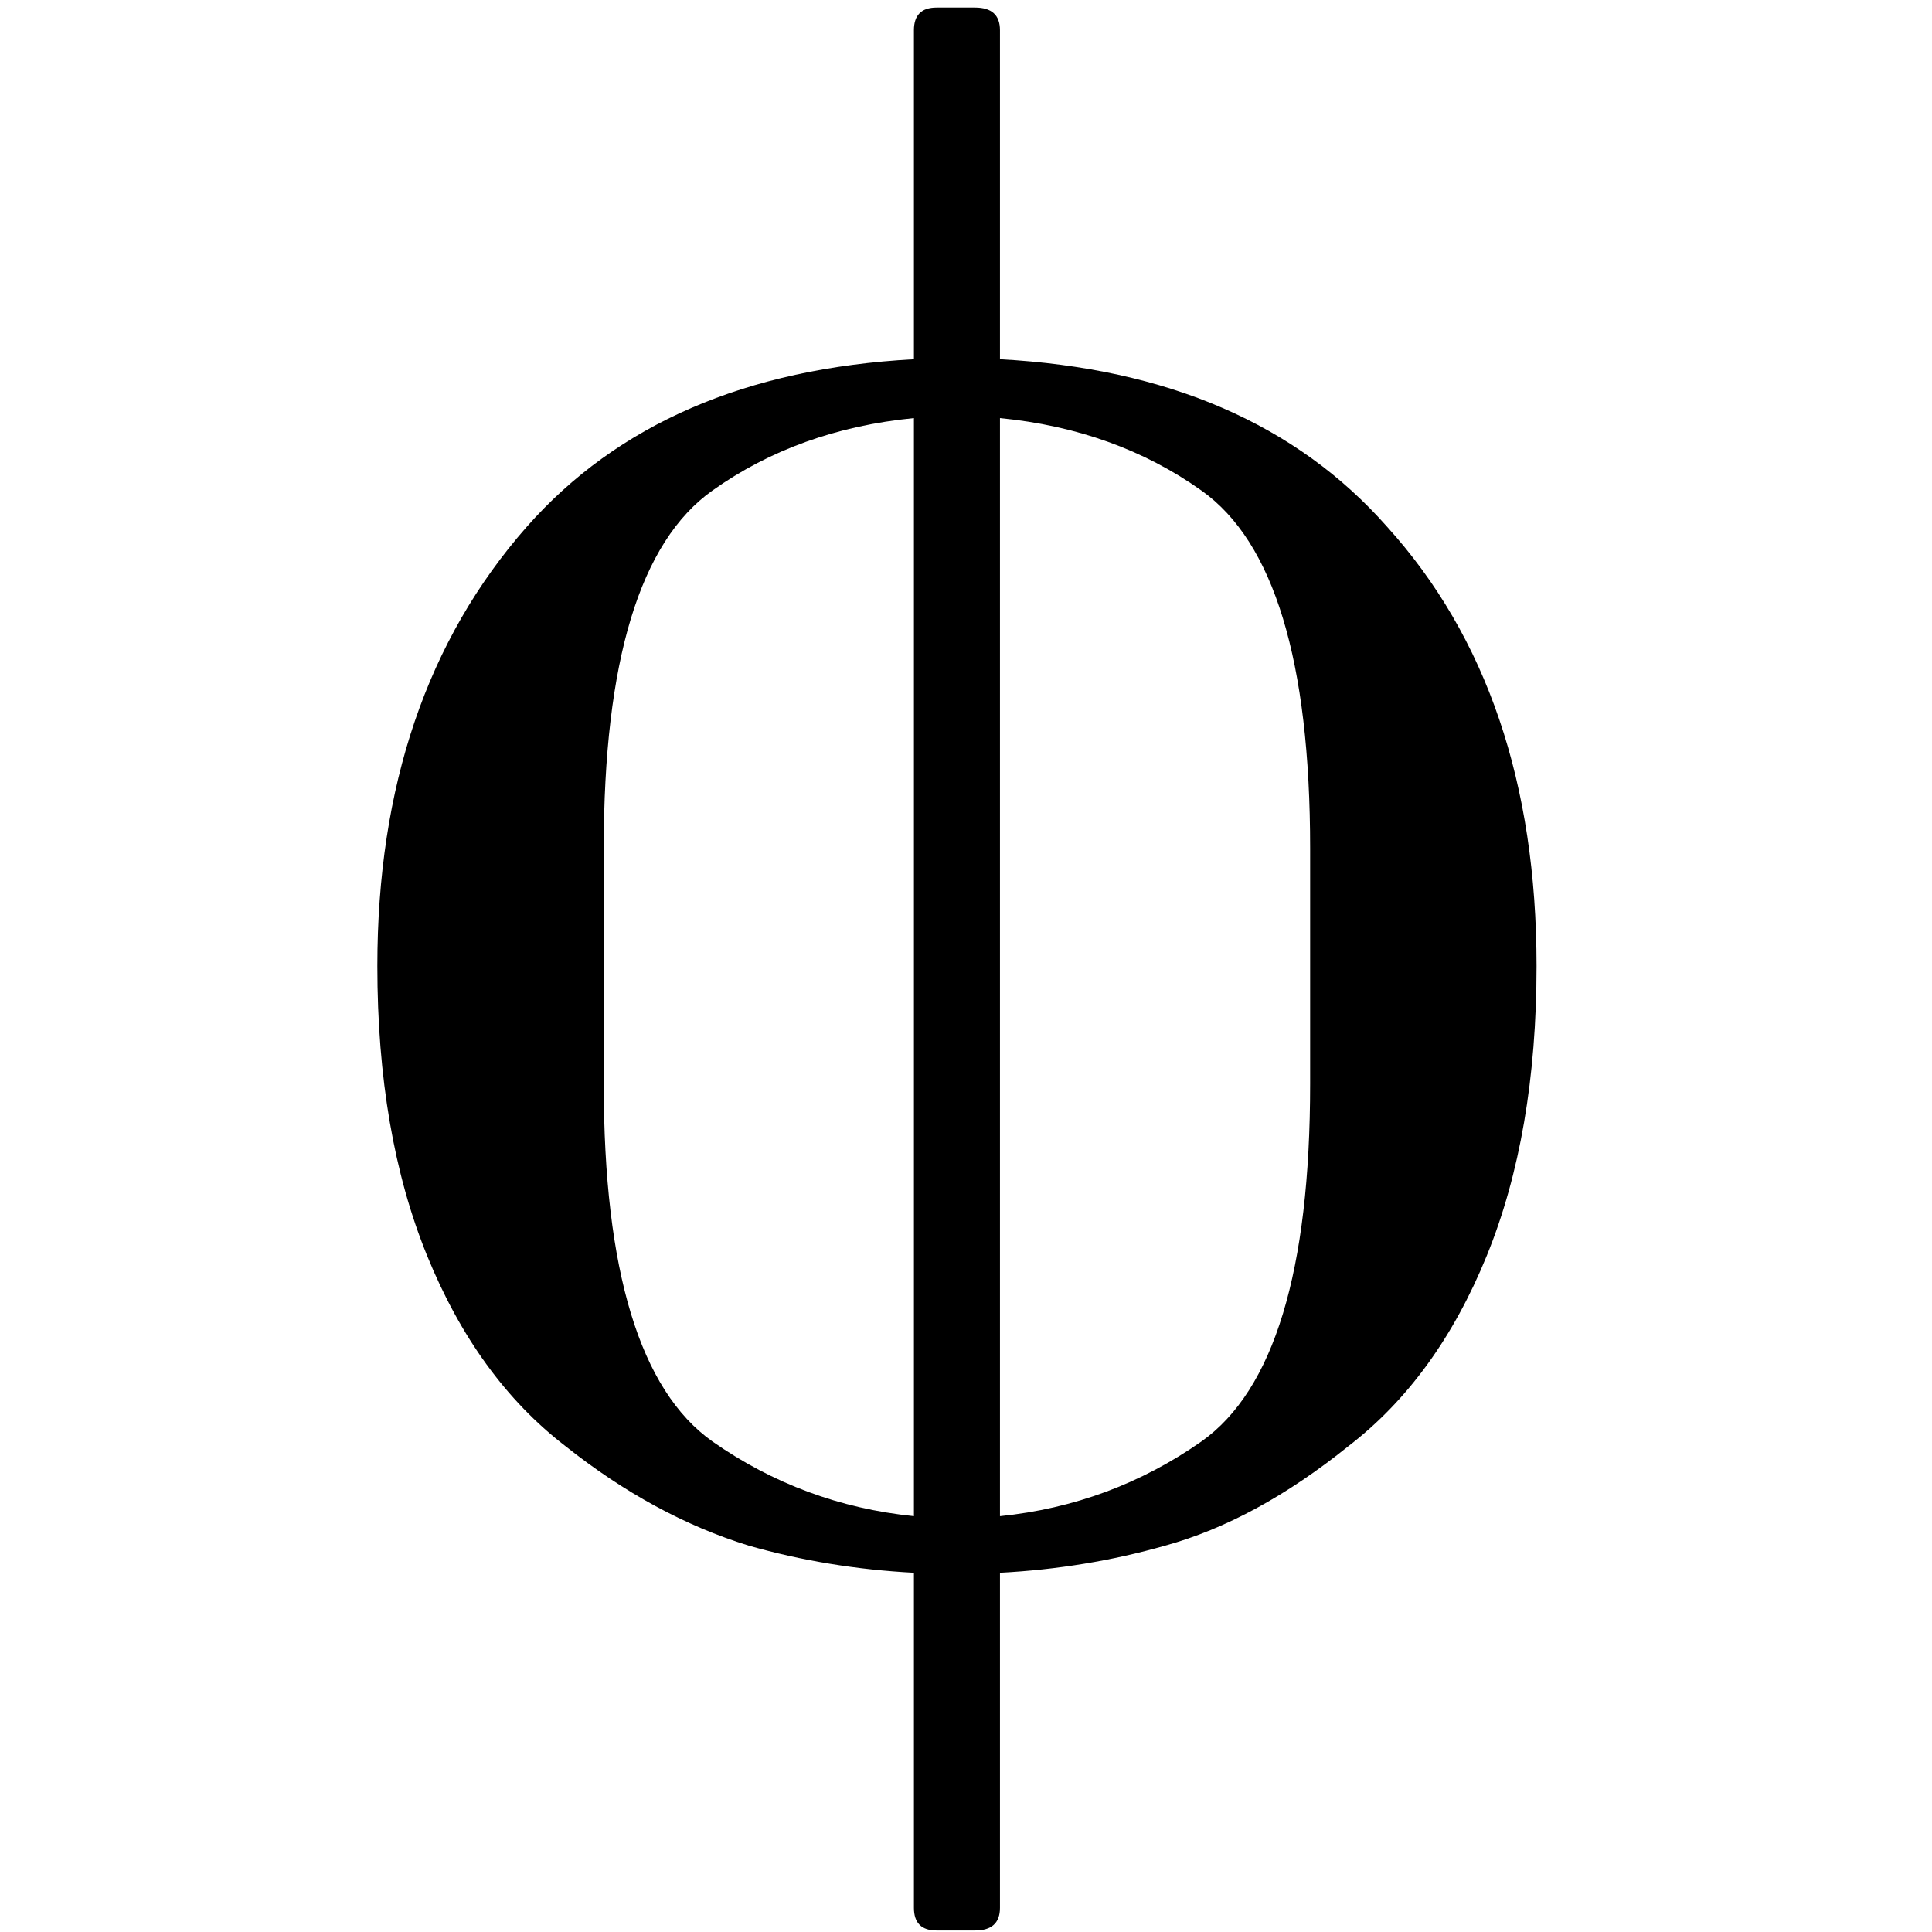
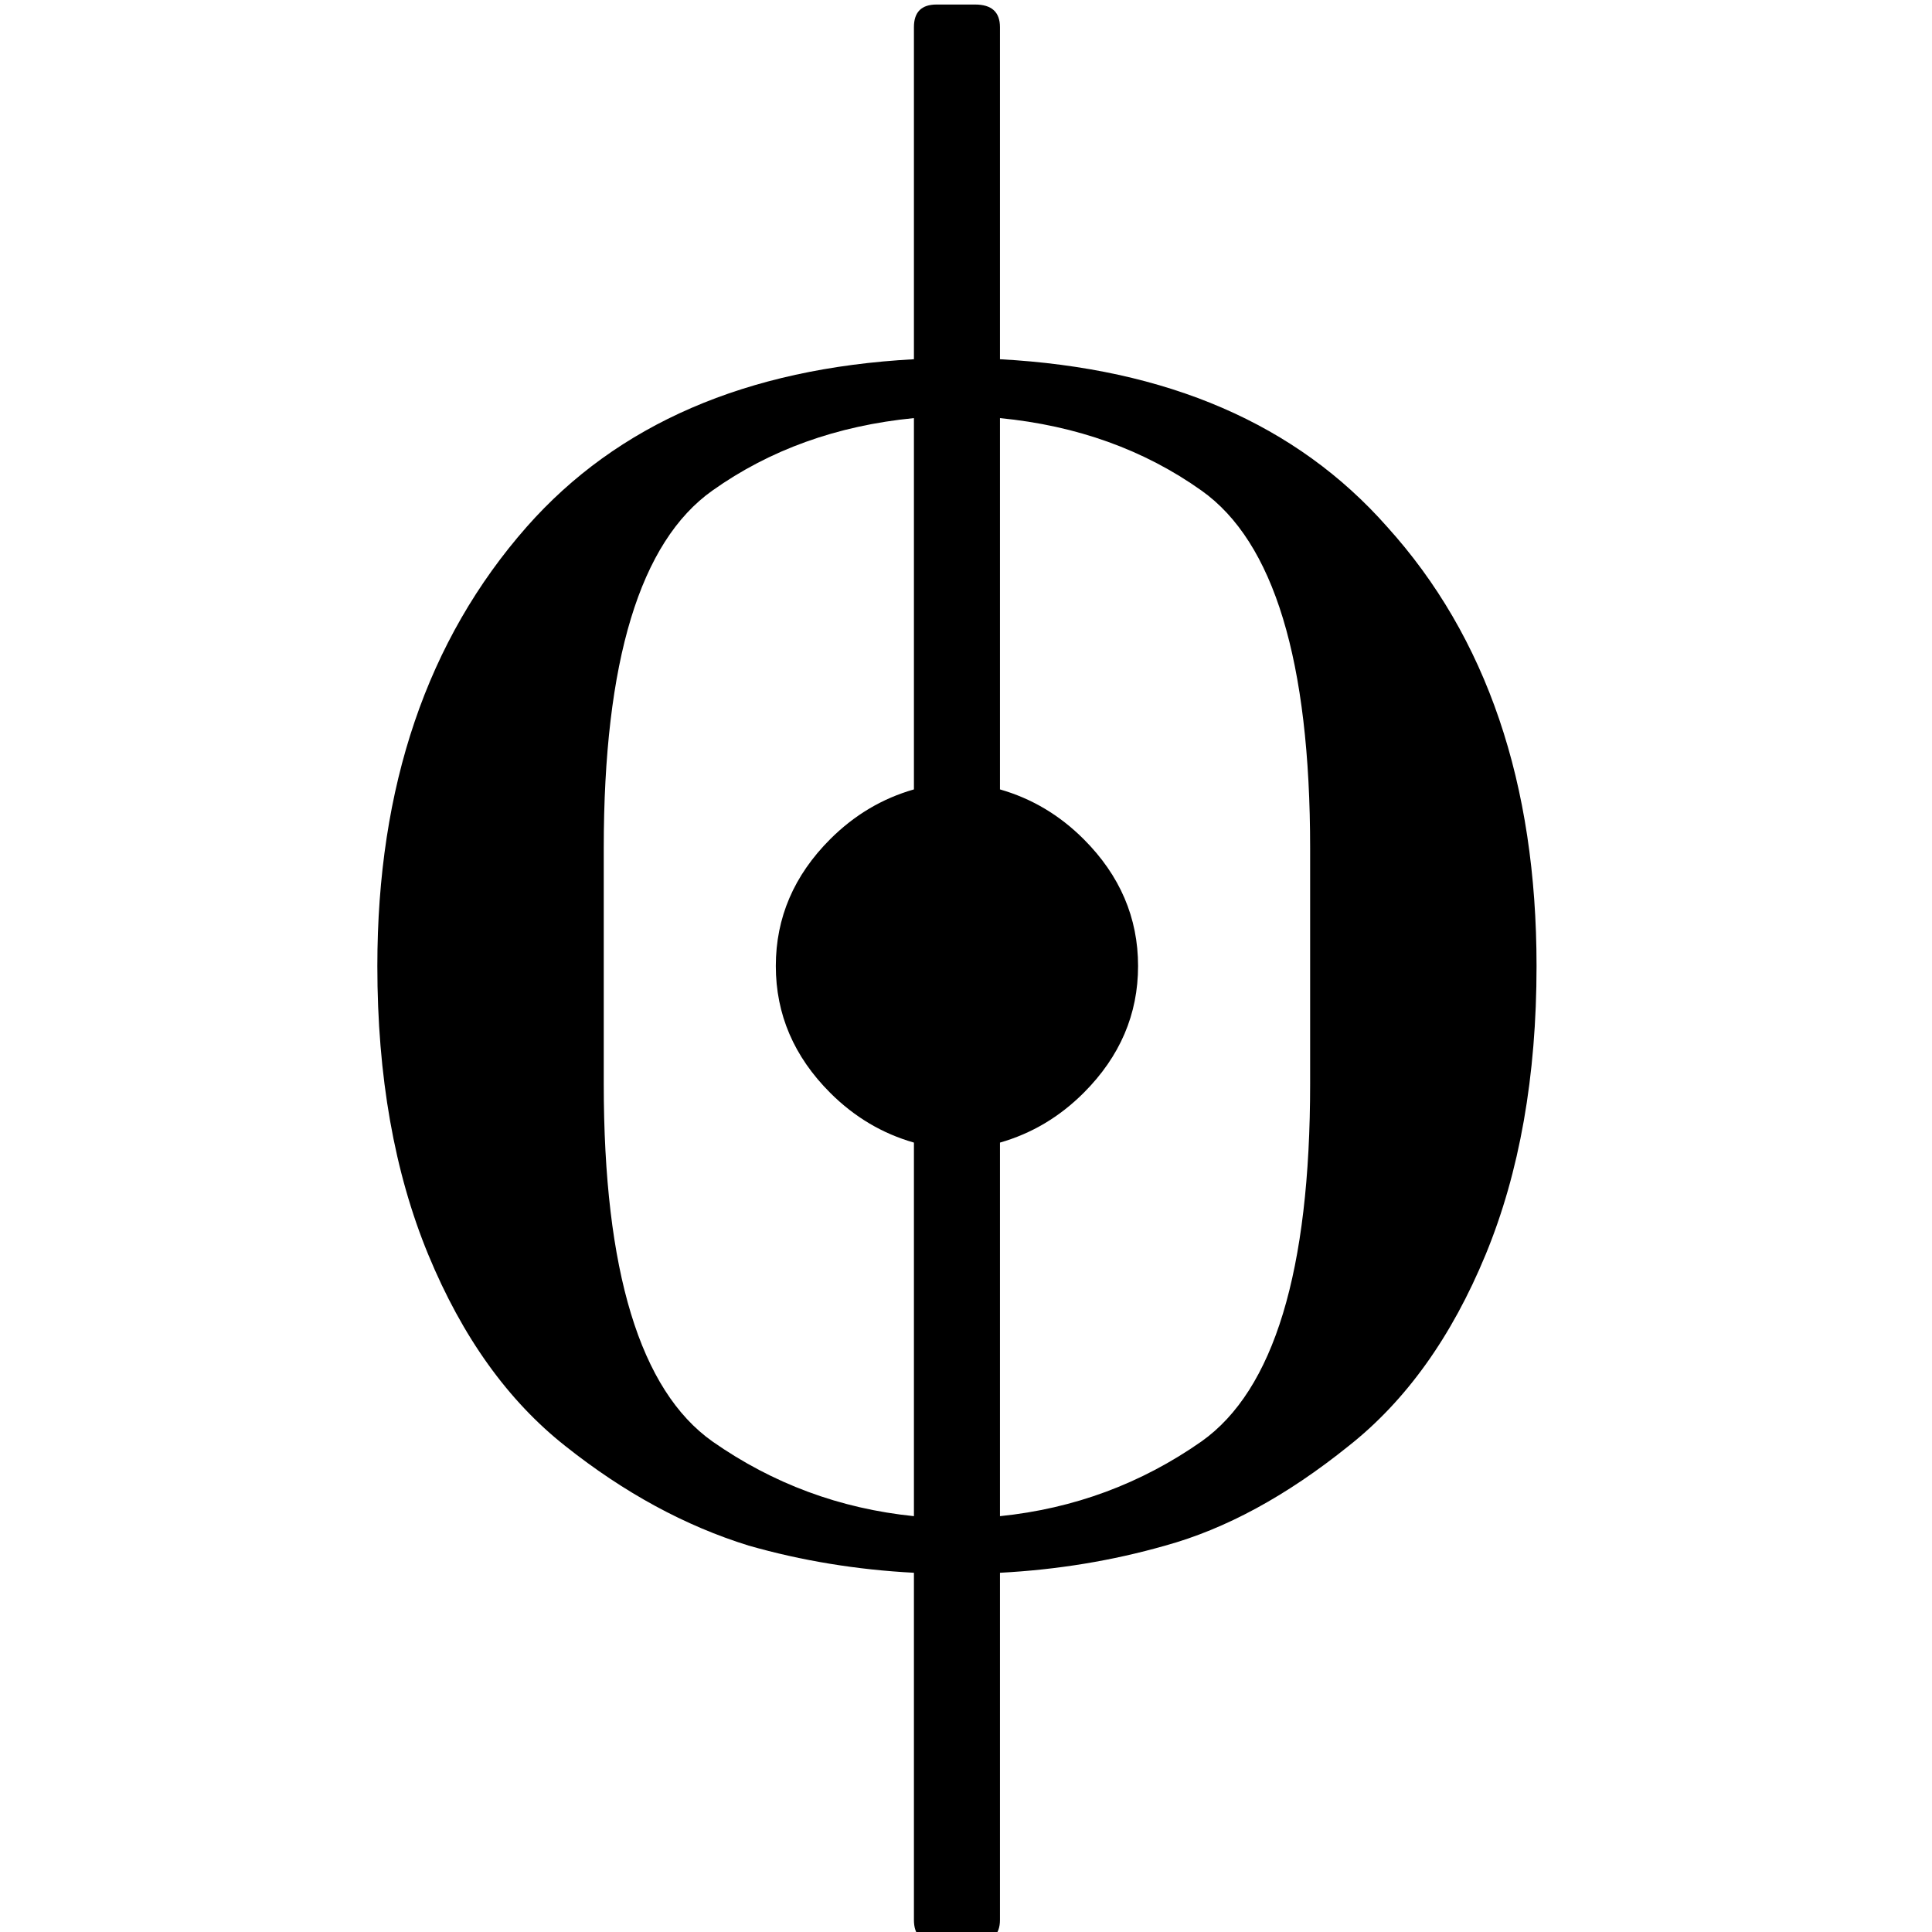
<svg xmlns="http://www.w3.org/2000/svg" width="128" height="128" id="svg2" version="1.1">
  <defs id="defs4" />
  <g id="layer1" transform="translate(0,-924.3622)">
-     <g id="g4066" transform="matrix(0.15,0,0,-0.15,25,988.3622)">
-       <path id="path4068" d="m 275,-416 c 0,-6.667 -3.667,-10 -11,-10 l -17,0 c -6.667,0 -10,3.333 -10,10 l 0,148 c -25.333,1.333 -49.667,5.333 -73,12 -28,8.667 -55,23.333 -81,44 -26,20 -46.333,48 -61,84 C 7.333,-92 0,-49.333 0,0 c 0,79.333 22,144 66,194 40,45.333 97,70 171,74 l 0,145.333 c 0,6.667 3.333,10 10,10 l 17,0 c 7.333,0 11,-3.333 11,-10 L 275,268 c 74,-4 131,-28.667 171,-74 44,-48.667 66,-113.333 66,-194 0,-49.333 -7.333,-92 -22,-128 -14.667,-36 -35,-64 -61,-84 -27.333,-22 -54.333,-36.667 -81,-44 -23.333,-6.667 -47.667,-10.667 -73,-12 z m 0,658 0,-485 c 32.667,3.333 62.333,14.333 89,33 32,22.667 48,75.333 48,158 l 0,104 c 0,82.667 -16,135.333 -48,158 -25.333,18 -55,28.667 -89,32 z m -38,-485 0,485 C 203,238.667 173.333,228 148,210 116,187.333 100,134.667 100,52 l 0,-104 c 0,-82.667 16,-135.333 48,-158 26.667,-18.667 56.333,-29.667 89,-33 z" style="fill:currentColor" />
+     <g id="g3265" transform="matrix(0.15,0,0,-0.15,25,987.3622)">
+       <path id="path3267" d="m 275,-428 c 0,-6.667 -3.667,-10 -11,-10 l -17,0 c -6.667,0 -10,3.333 -10,10 l 0,153.333 c -25.333,1.333 -49.667,5.333 -73,12 -28,8.667 -55,23.333 -81,44 -25.333,20 -45.5,48.167 -60.5,84.5 C 7.5,-97.833 0,-55.333 0,-6.667 0,72.667 22,137.333 66,187.333 c 40,45.333 97,70 171,74 L 237,408 c 0,6.667 3.333,10 10,10 l 17,0 c 7.333,0 11,-3.333 11,-10 l 0,-146.667 c 74,-4 131,-28.667 171,-74 44,-48.667 66,-113.333 66,-194 0,-48.667 -7.5,-91.167 -22.5,-127.5 -15,-36.333 -35.167,-64.5 -60.5,-84.5 -27.333,-22 -54.333,-36.667 -81,-44 -23.333,-6.667 -47.667,-10.667 -73,-12 z M 176,-6.667 c 0,21.333 8,40 24,56 10.667,10.667 23,18 37,22 l 0,164 c -34,-3.333 -63.667,-14 -89,-32 C 116,180.667 100,128 100,45.333 l 0,-104 c 0,-82.667 16,-135.333 48,-158 26.667,-18.667 56.333,-29.667 89,-33 l 0,165 c -14,4 -26.333,11.333 -37,22 -16,16 -24,34.667 -24,56 z m 99,-78 0,-165 c 32.667,3.333 62.333,14.333 89,33 32,22.667 48,75.333 48,158 l 0,104 C 412,128 396,180.667 364,203.333 c -25.333,18 -55,28.667 -89,32 l 0,-164 c 14,-4 26.333,-11.333 37,-22 16,-16 24,-34.667 24,-56 C 336,-28 328,-46.667 312,-62.667 c -10.667,-10.667 -23,-18 -37,-22 z" style="fill:currentColor" />
    </g>
  </g>
</svg>
